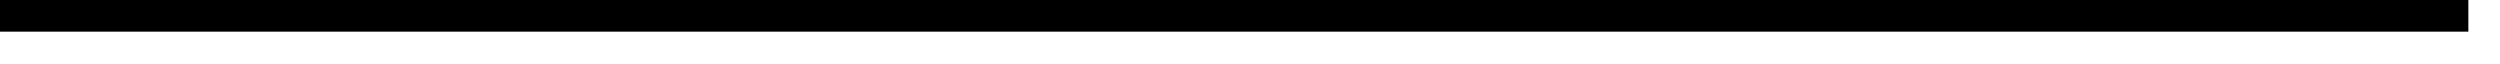
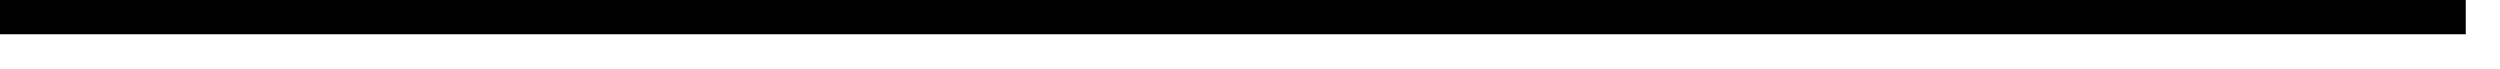
- <svg xmlns="http://www.w3.org/2000/svg" version="1.1" width="79px" height="2px">
-   <g transform="matrix(1 0 0 1 -566 -868 )">
-     <path d="M 566 868.5  L 644 868.5  " stroke-width="1" stroke="#000000" fill="none" />
+ <svg xmlns="http://www.w3.org/2000/svg" version="1.1" width="73px" height="2px">
+   <g transform="matrix(1 0 0 1 -566 -722 )">
+     <path d="M 566 722.5  L 638 722.5  " stroke-width="1" stroke="#000000" fill="none" />
  </g>
</svg>
